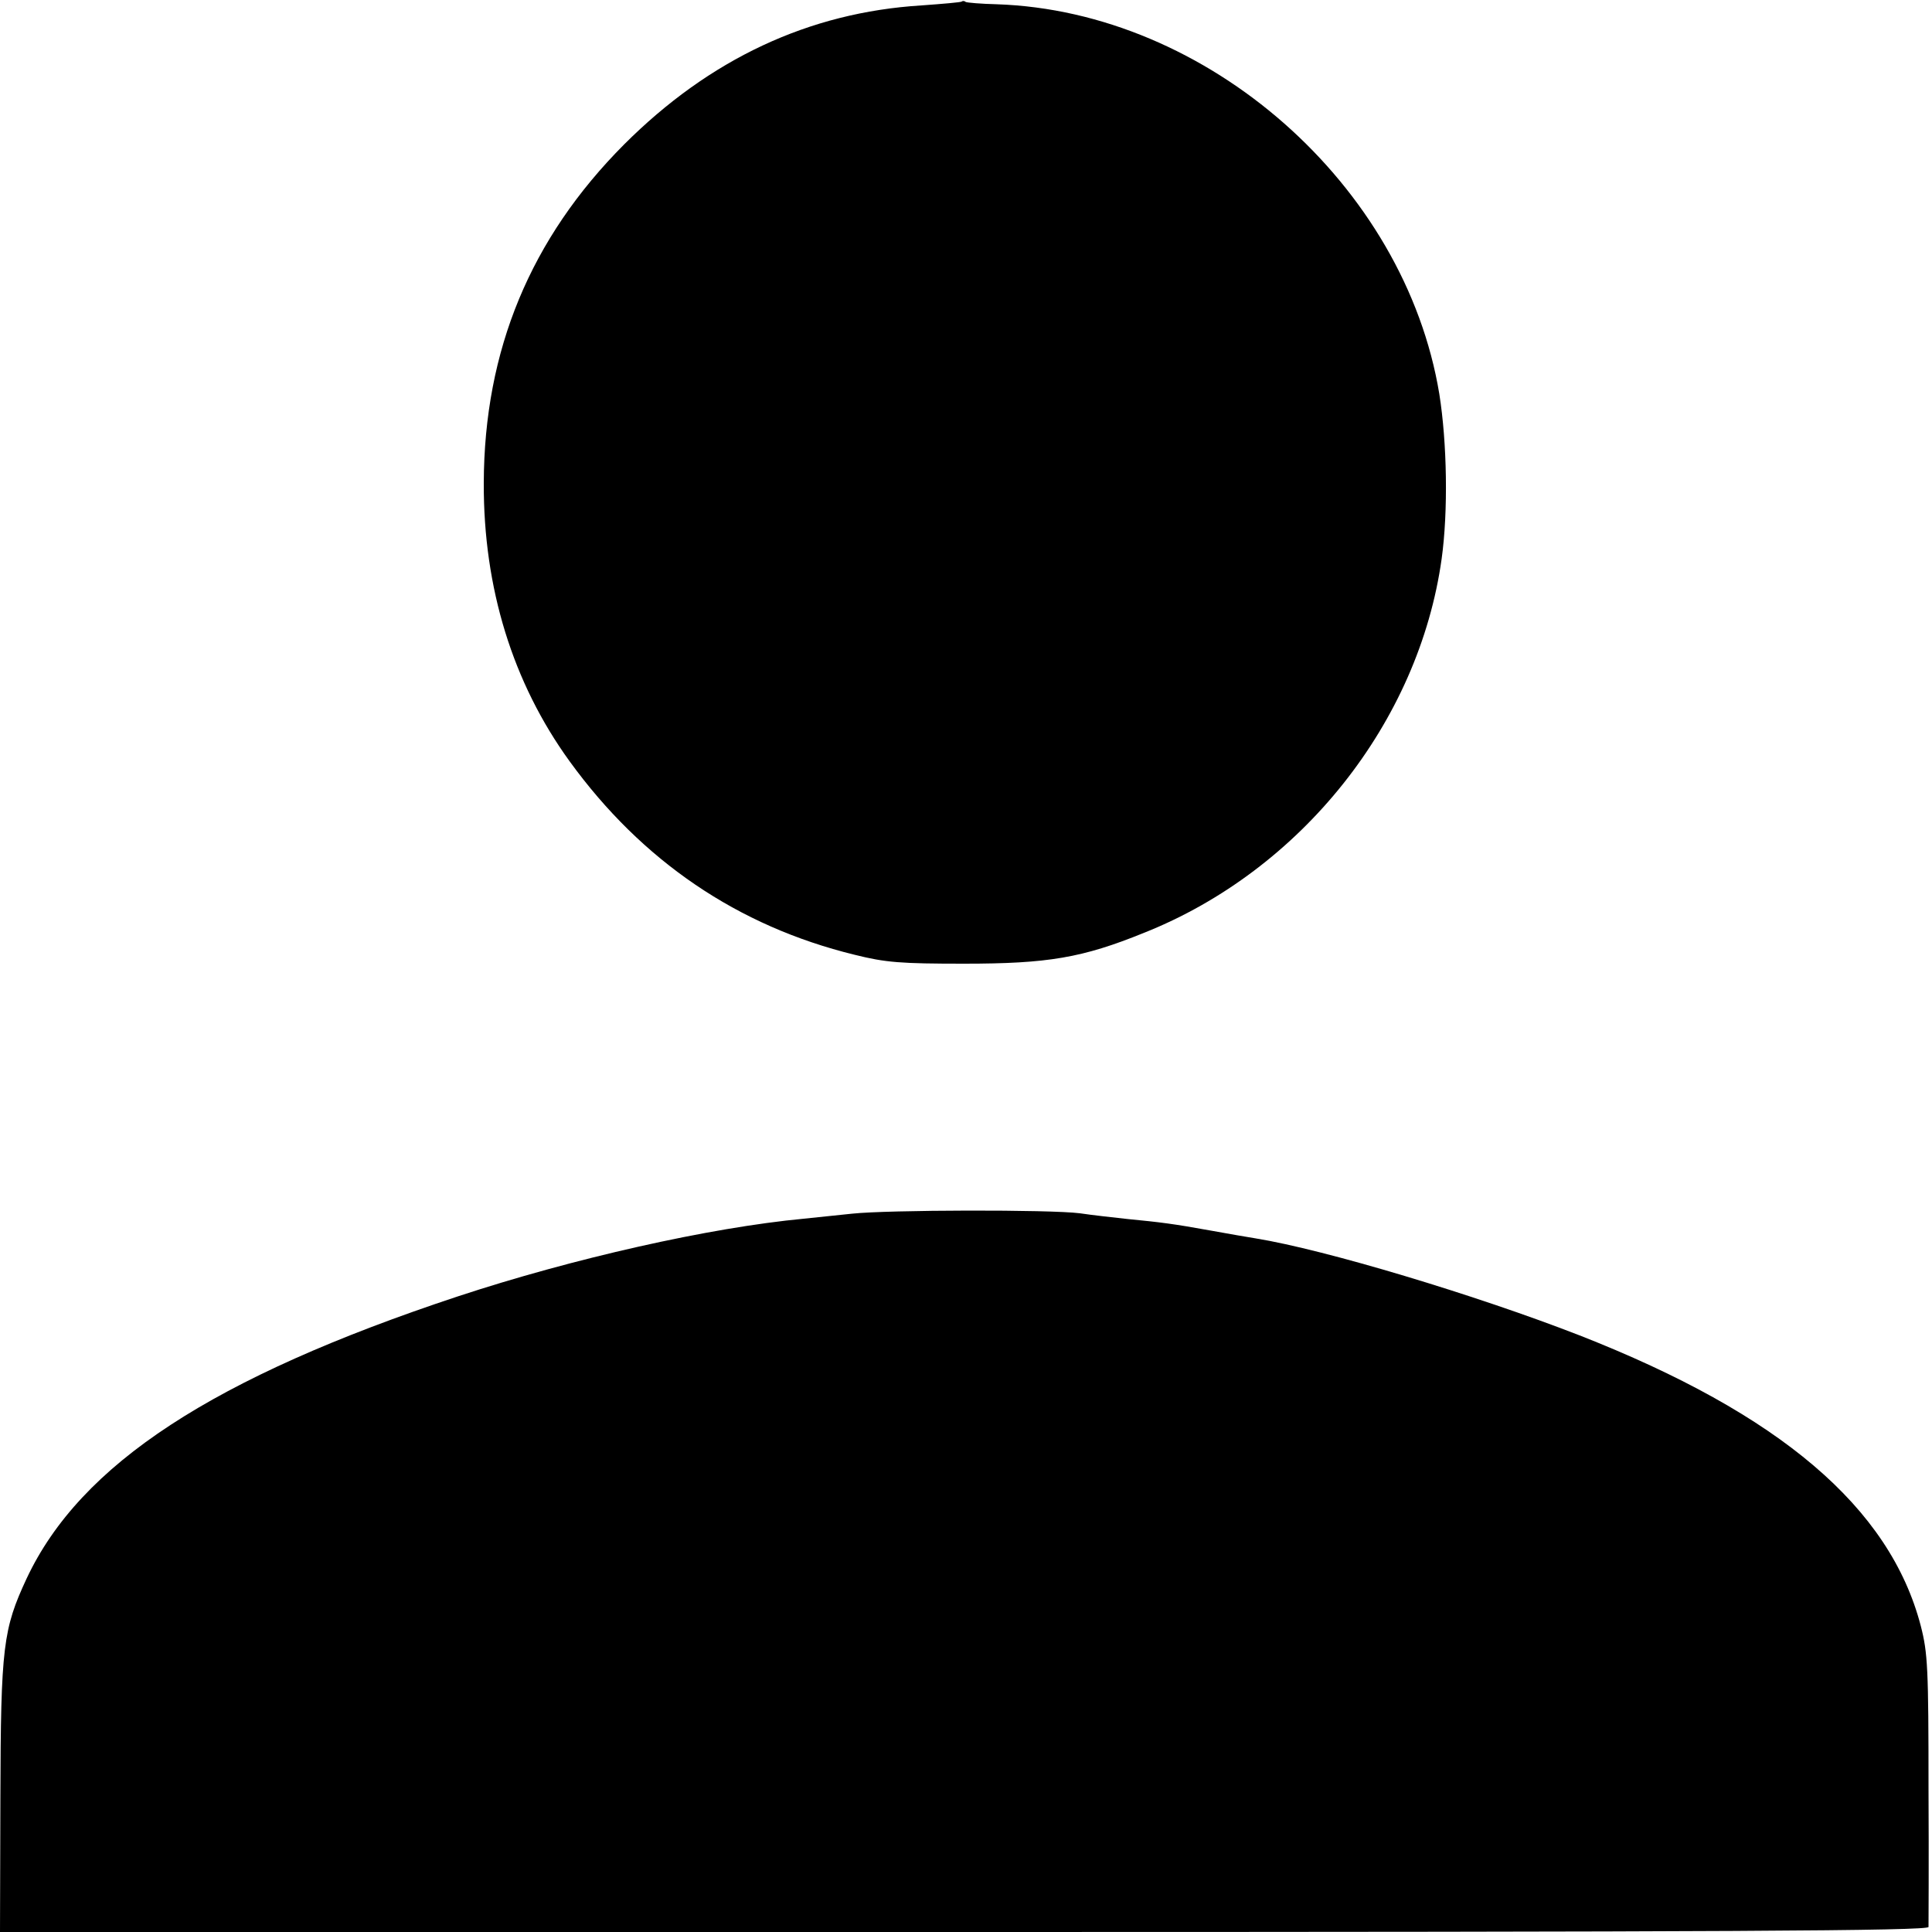
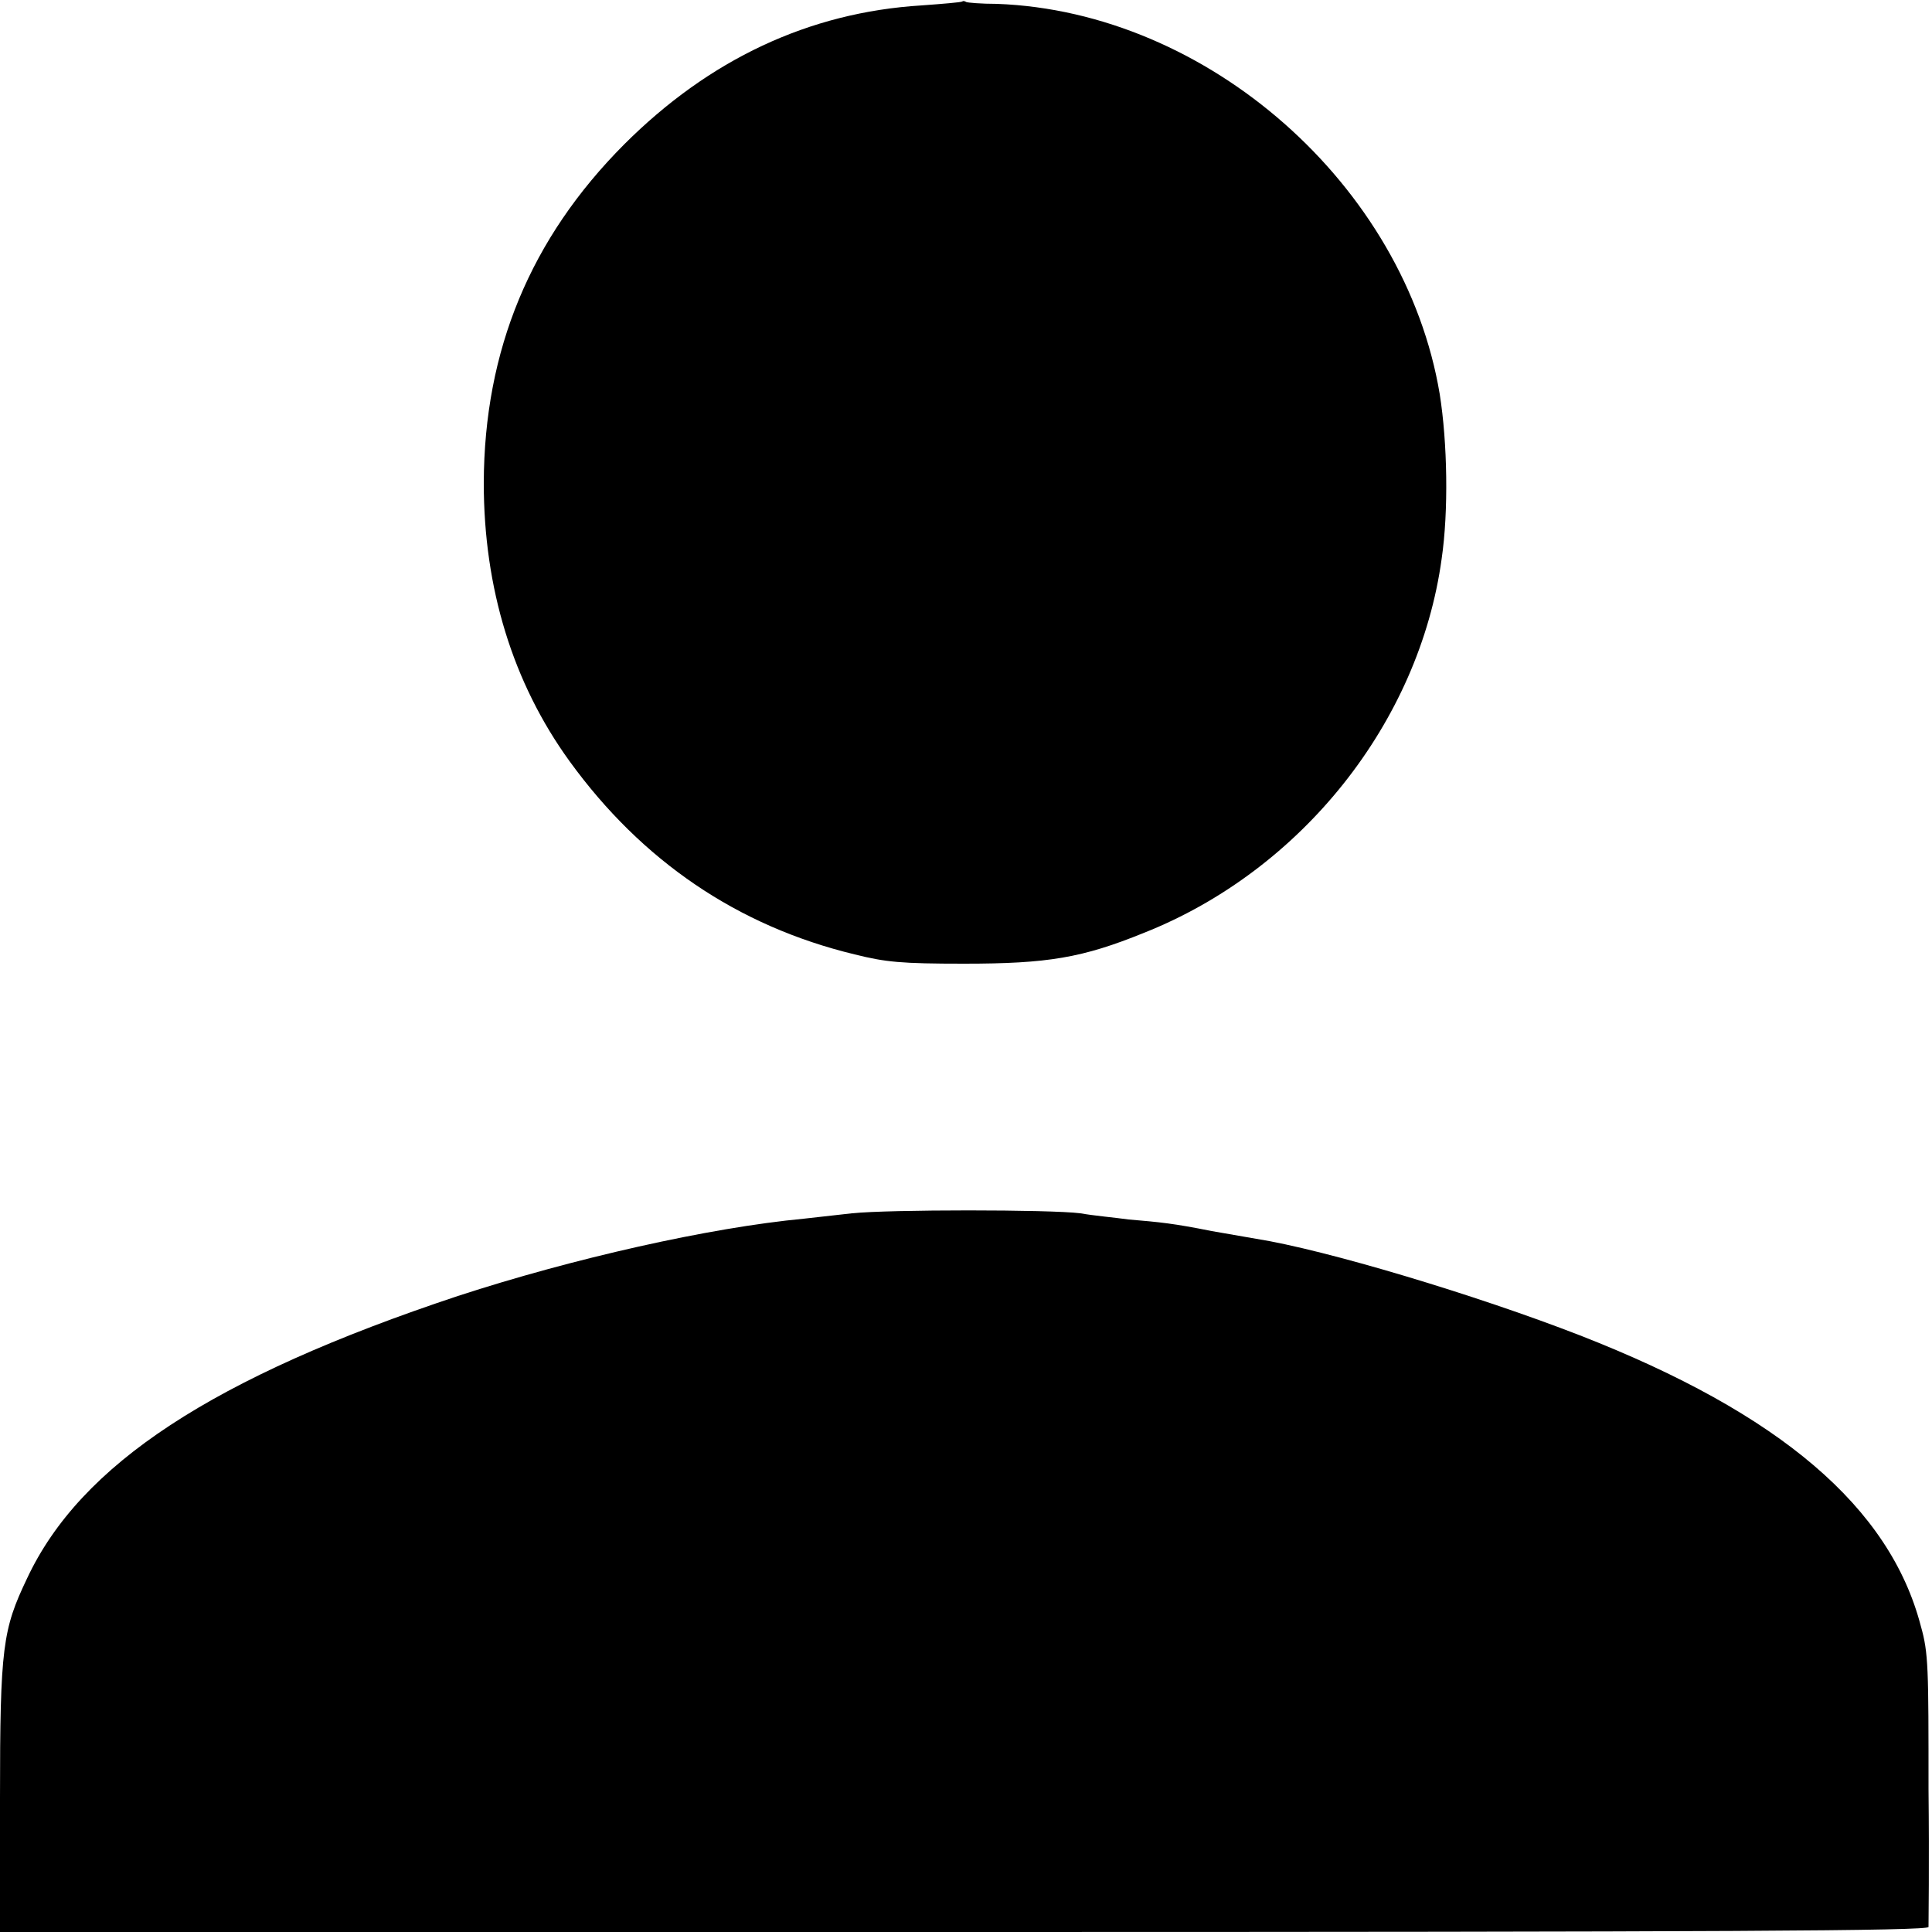
- <svg xmlns="http://www.w3.org/2000/svg" version="1.0" width="500pt" height="500pt" viewBox="0 0 500 500" preserveAspectRatio="xMidYMid meet">
-   <g transform="translate(0,500) scale(0.1,-0.1)" fill="#000000" stroke="none">
-     <path d="M2489 4996 c-2 -2 -49 -6 -104 -10 -292 -18 -549 -139 -770 -360 -242 -243 -362 -532 -363 -876 -1 -272 75 -517 222 -720 187 -258 435 -427 738 -501 80 -20 119 -23 283 -23 217 0 306 15 466 80 407 162 711 545 770 968 17 123 14 300 -6 426 -89 541 -600 991 -1146 1009 -40 1 -76 4 -80 6 -3 3 -8 3 -10 1z" />
-     <path d="M2205 1859 c-38 -4 -95 -10 -125 -13 -244 -23 -598 -103 -895 -201 -634 -210 -977 -434 -1116 -730 -61 -131 -67 -176 -68 -567 l-1 -348 2495 0 c1989 0 2495 3 2496 13 0 6 1 167 0 357 0 313 -2 352 -20 422 -80 307 -365 549 -883 752 -267 104 -659 222 -838 251 -19 3 -71 12 -115 20 -99 18 -133 22 -215 30 -36 4 -92 10 -125 15 -77 10 -498 9 -590 -1z" />
-   </g>
+ <svg xmlns="http://www.w3.org/2000/svg" version="1" width="666.7" height="666.7" viewBox="0 0 500 500">
+   <path d="M249 .4c-.3.2-5 .6-10.5 1-29.2 1.8-55 14-77 36-24.2 24.3-36.2 53.2-36.3 87.6 0 27.2 7.5 51.7 22.2 72 18.7 25.8 43.5 42.7 73.8 50 8 2 12 2.4 28.3 2.4 21.7 0 30.6-1.5 46.6-8 40.8-16.2 71.2-54.5 77-96.8 1.8-12.3 1.5-30-.5-42.6-9-54-60-99-114.6-101-4 0-7.7-.3-8-.5-.4-.3-1-.3-1 0zM220.5 314l-12.5 1.4c-24.4 2.3-59.8 10.3-89.5 20C55 356.5 20.8 379 7 408.5.7 421.7 0 426.2 0 465.3V500h249.5c199 0 249.5-.3 249.6-1.3 0-.6.2-16.7 0-35.7 0-31.3 0-35.2-2-42.2-8-30.7-36.4-55-88.2-75.2-26.7-10.4-66-22.2-83.8-25l-11.5-2c-10-2-13.3-2.3-21.5-3-3.6-.5-9.2-1-12.5-1.6-7.7-1-49.8-1-59 0z" />
</svg>
